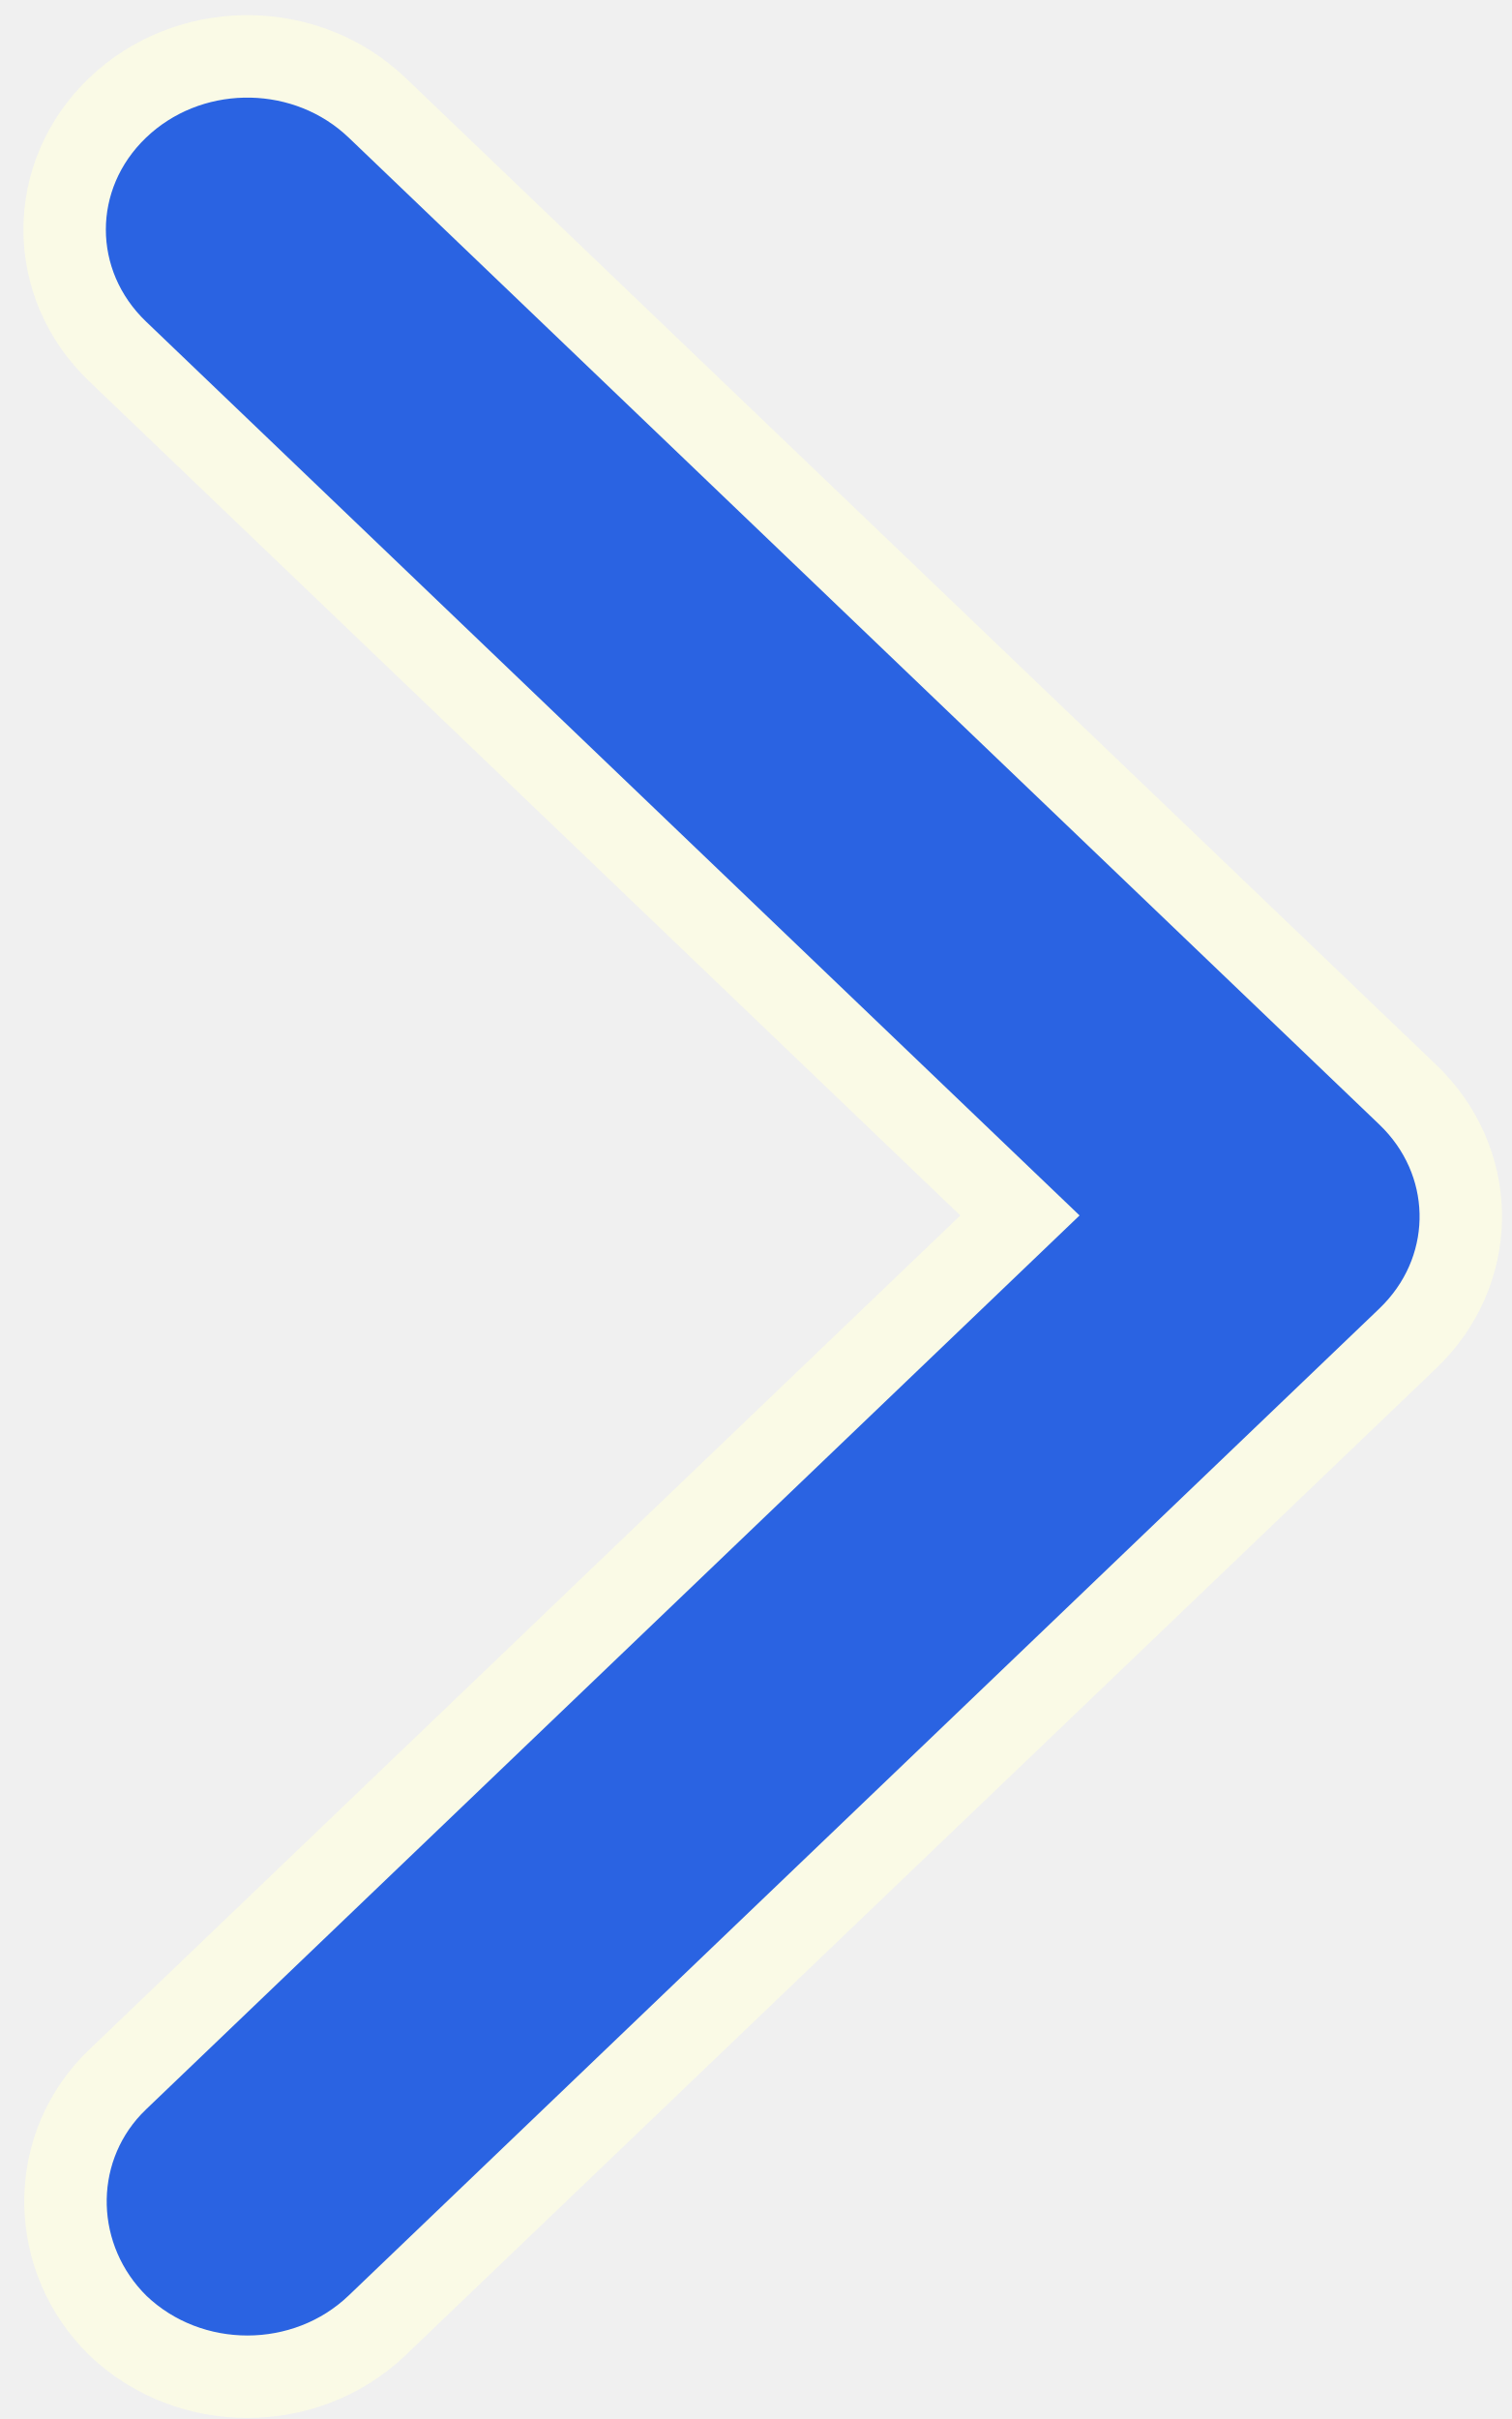
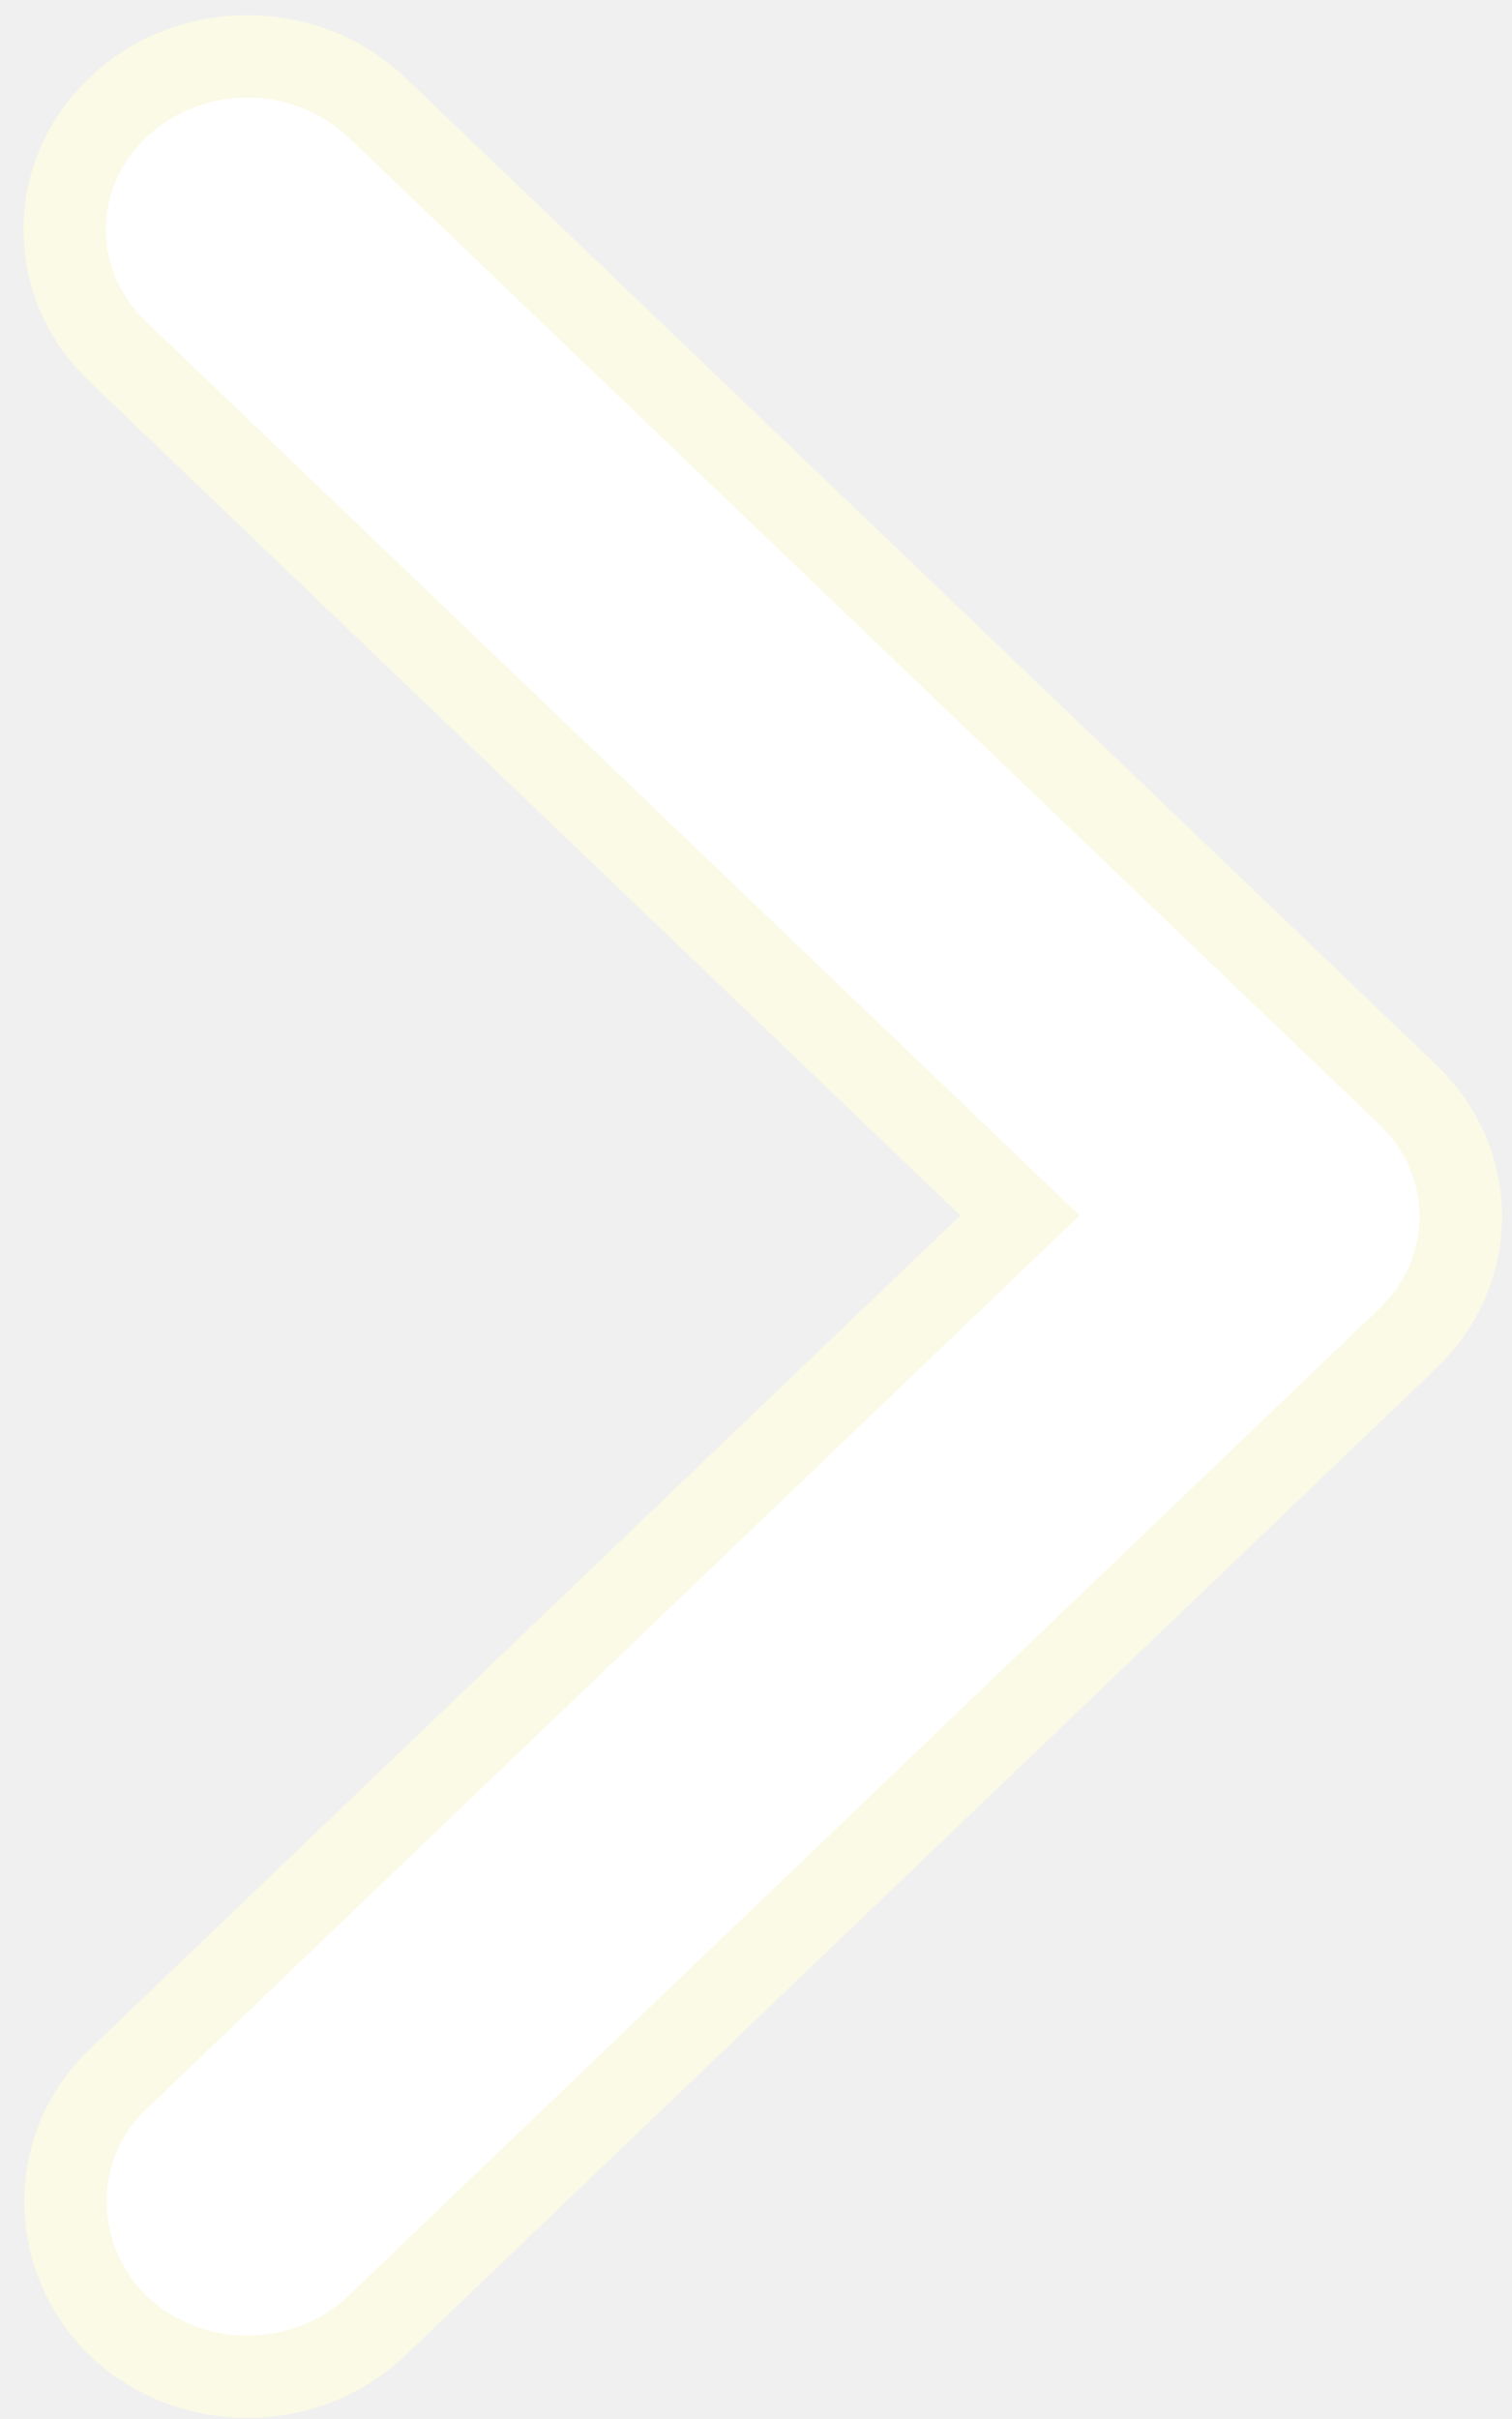
<svg xmlns="http://www.w3.org/2000/svg" width="55" height="88" viewBox="0 0 55 88" fill="none">
-   <path d="M4.279 3.922C6.804 1.505 10.856 1.43 13.476 3.696L13.725 3.922L51.228 39.826C53.717 42.209 53.795 45.983 51.461 48.453L51.228 48.688L13.725 84.591C11.122 87.083 6.898 87.086 4.291 84.602C1.847 82.198 1.734 78.343 4.047 75.884L4.279 75.651L35.981 45.301L37.113 44.217L35.981 43.134L4.279 12.784C1.71 10.325 1.709 6.382 4.279 3.922Z" fill="#2A63E2" stroke="#FAFAE6" stroke-width="3" />
+   <path d="M4.279 3.922C6.804 1.505 10.856 1.429 13.477 3.696L13.726 3.922L51.228 39.825C53.718 42.208 53.795 45.982 51.462 48.452L51.228 48.688L13.726 84.591C11.123 87.082 6.898 87.086 4.291 84.602C1.848 82.198 1.734 78.343 4.048 75.884L4.279 75.651L35.981 45.301L37.113 44.217L35.981 43.134L4.279 12.784C1.71 10.324 1.71 6.382 4.279 3.922Z" fill="white" stroke="#FAFAE6" stroke-width="3" />
</svg>
